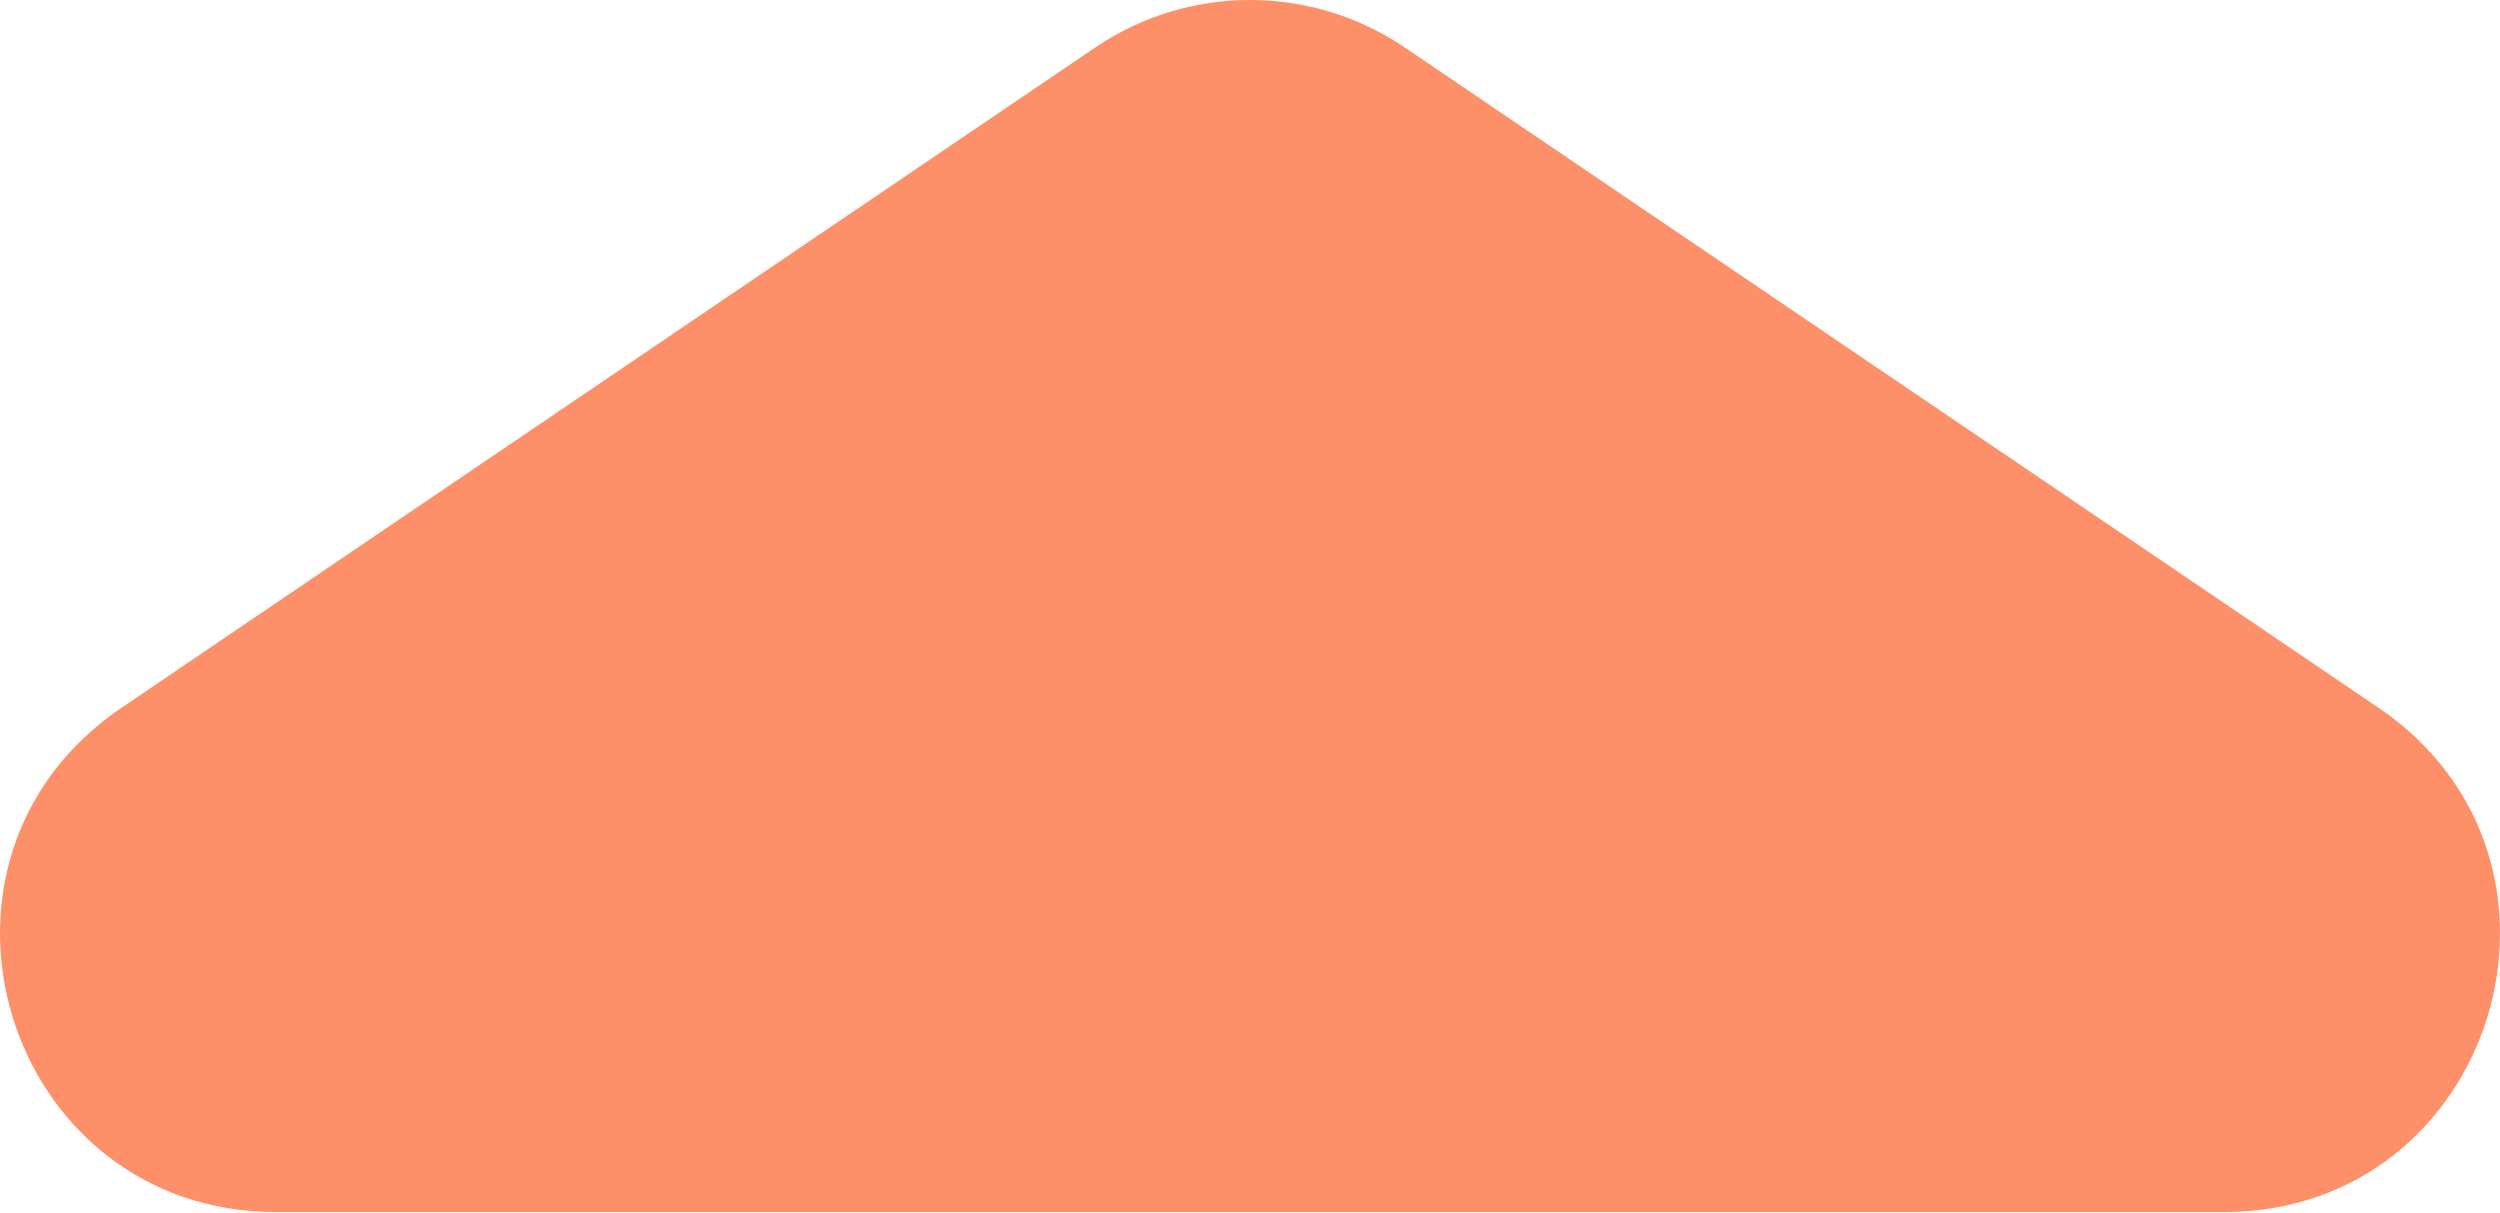
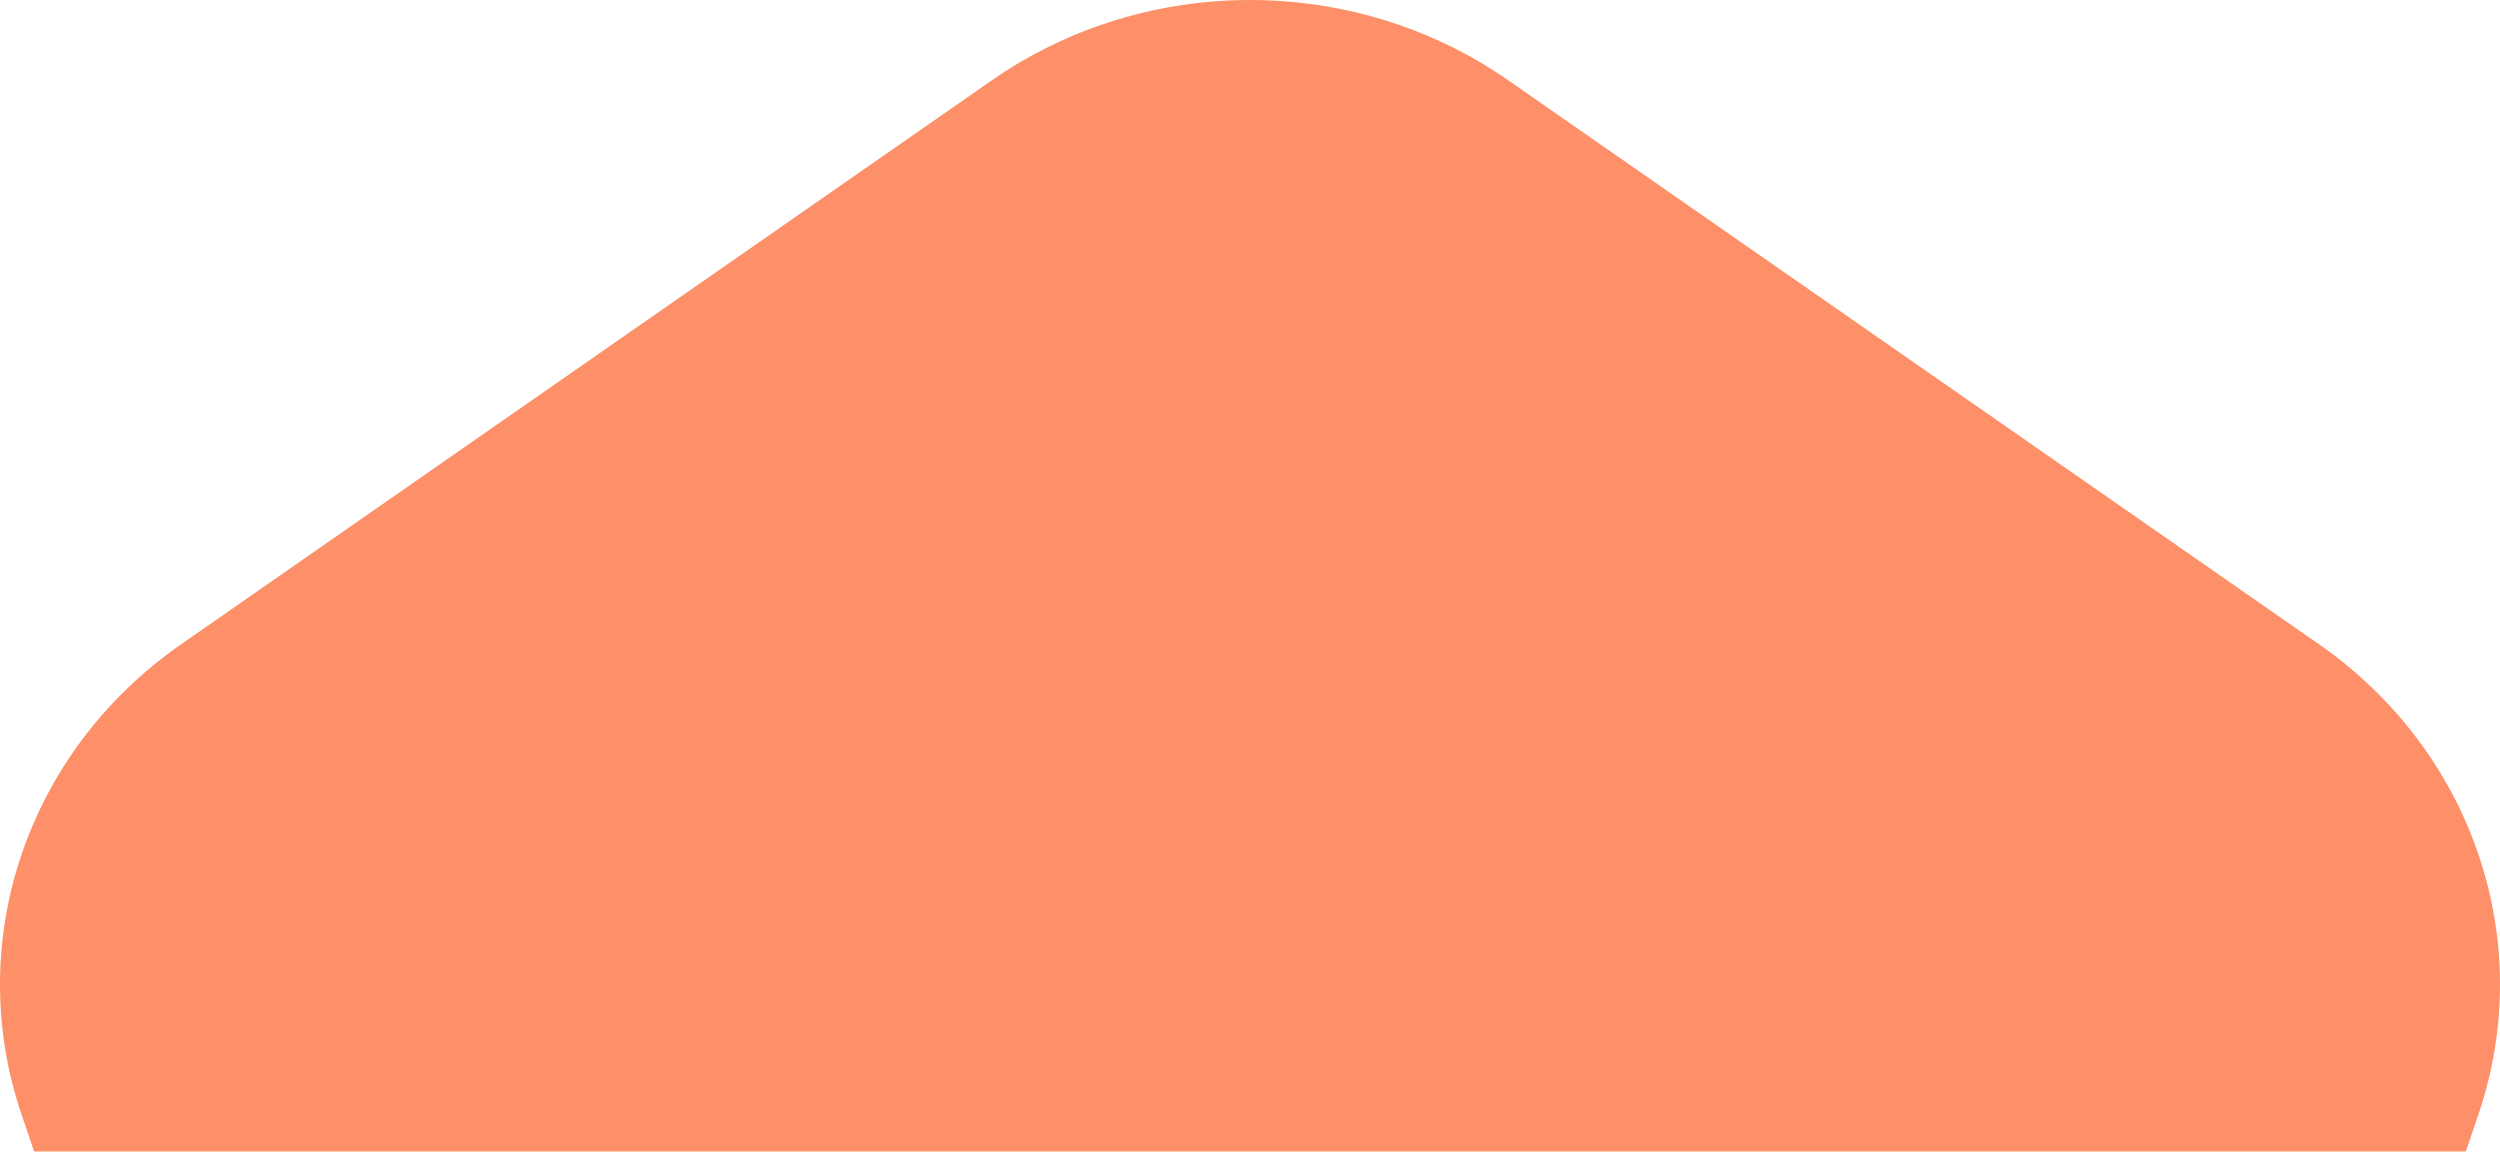
- <svg xmlns="http://www.w3.org/2000/svg" preserveAspectRatio="none" overflow="visible" style="display: block;" width="135.874" height="65.877" viewBox="0 0 135.874 65.877" fill="none">
-   <path id="Polygon 26" d="M59.519 2.585C64.602 -0.862 71.272 -0.862 76.356 2.585L129.265 38.462C141.498 46.757 135.627 65.877 120.847 65.877H15.028C0.248 65.877 -5.624 46.757 6.61 38.462L59.519 2.585Z" fill="#FD9068" />
+ <svg xmlns="http://www.w3.org/2000/svg" preserveAspectRatio="none" overflow="visible" style="display: block;" width="137" height="63.102" viewBox="0 0 137 63.102" fill="none">
+   <path id="Intersect" d="M54.352 4.402C62.786 -1.467 74.22 -1.467 82.655 4.402L127.075 35.301C135.509 41.17 139.05 51.579 135.815 61.076L135.127 63.102H1.868L1.18 61.076C-2.043 51.579 1.486 41.17 9.932 35.301L54.352 4.402Z" fill="#FD9068" />
</svg>
